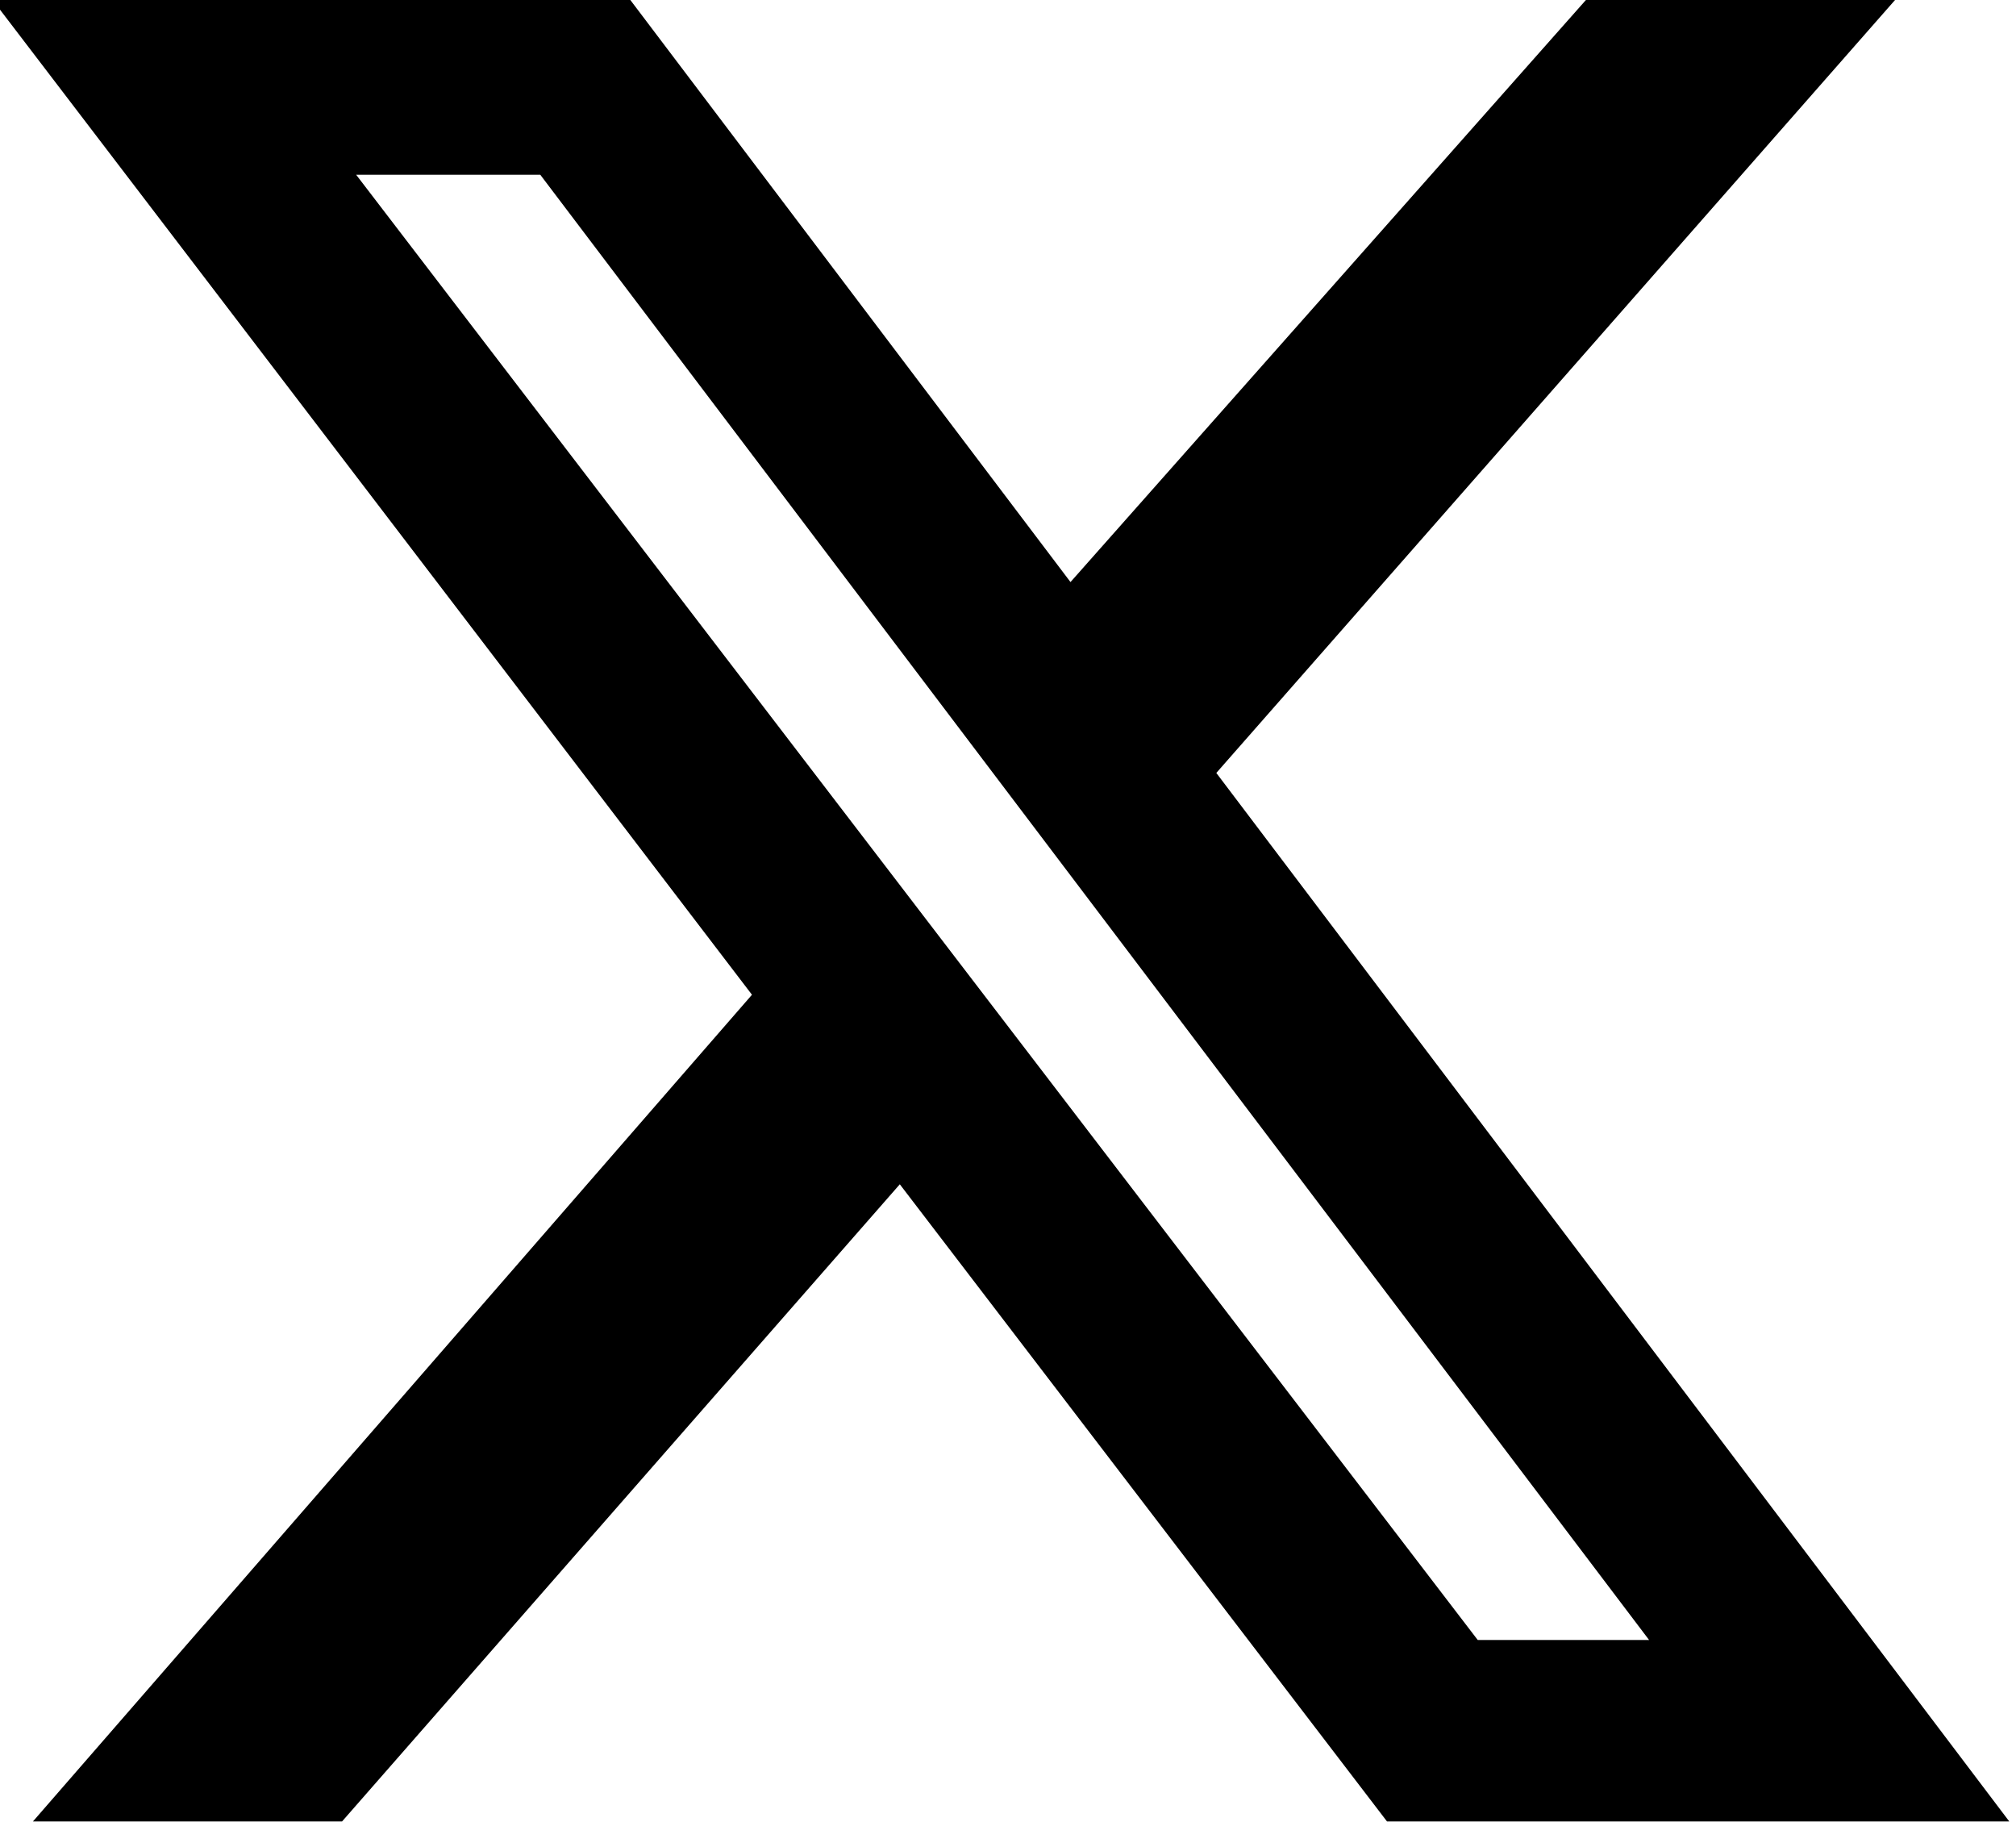
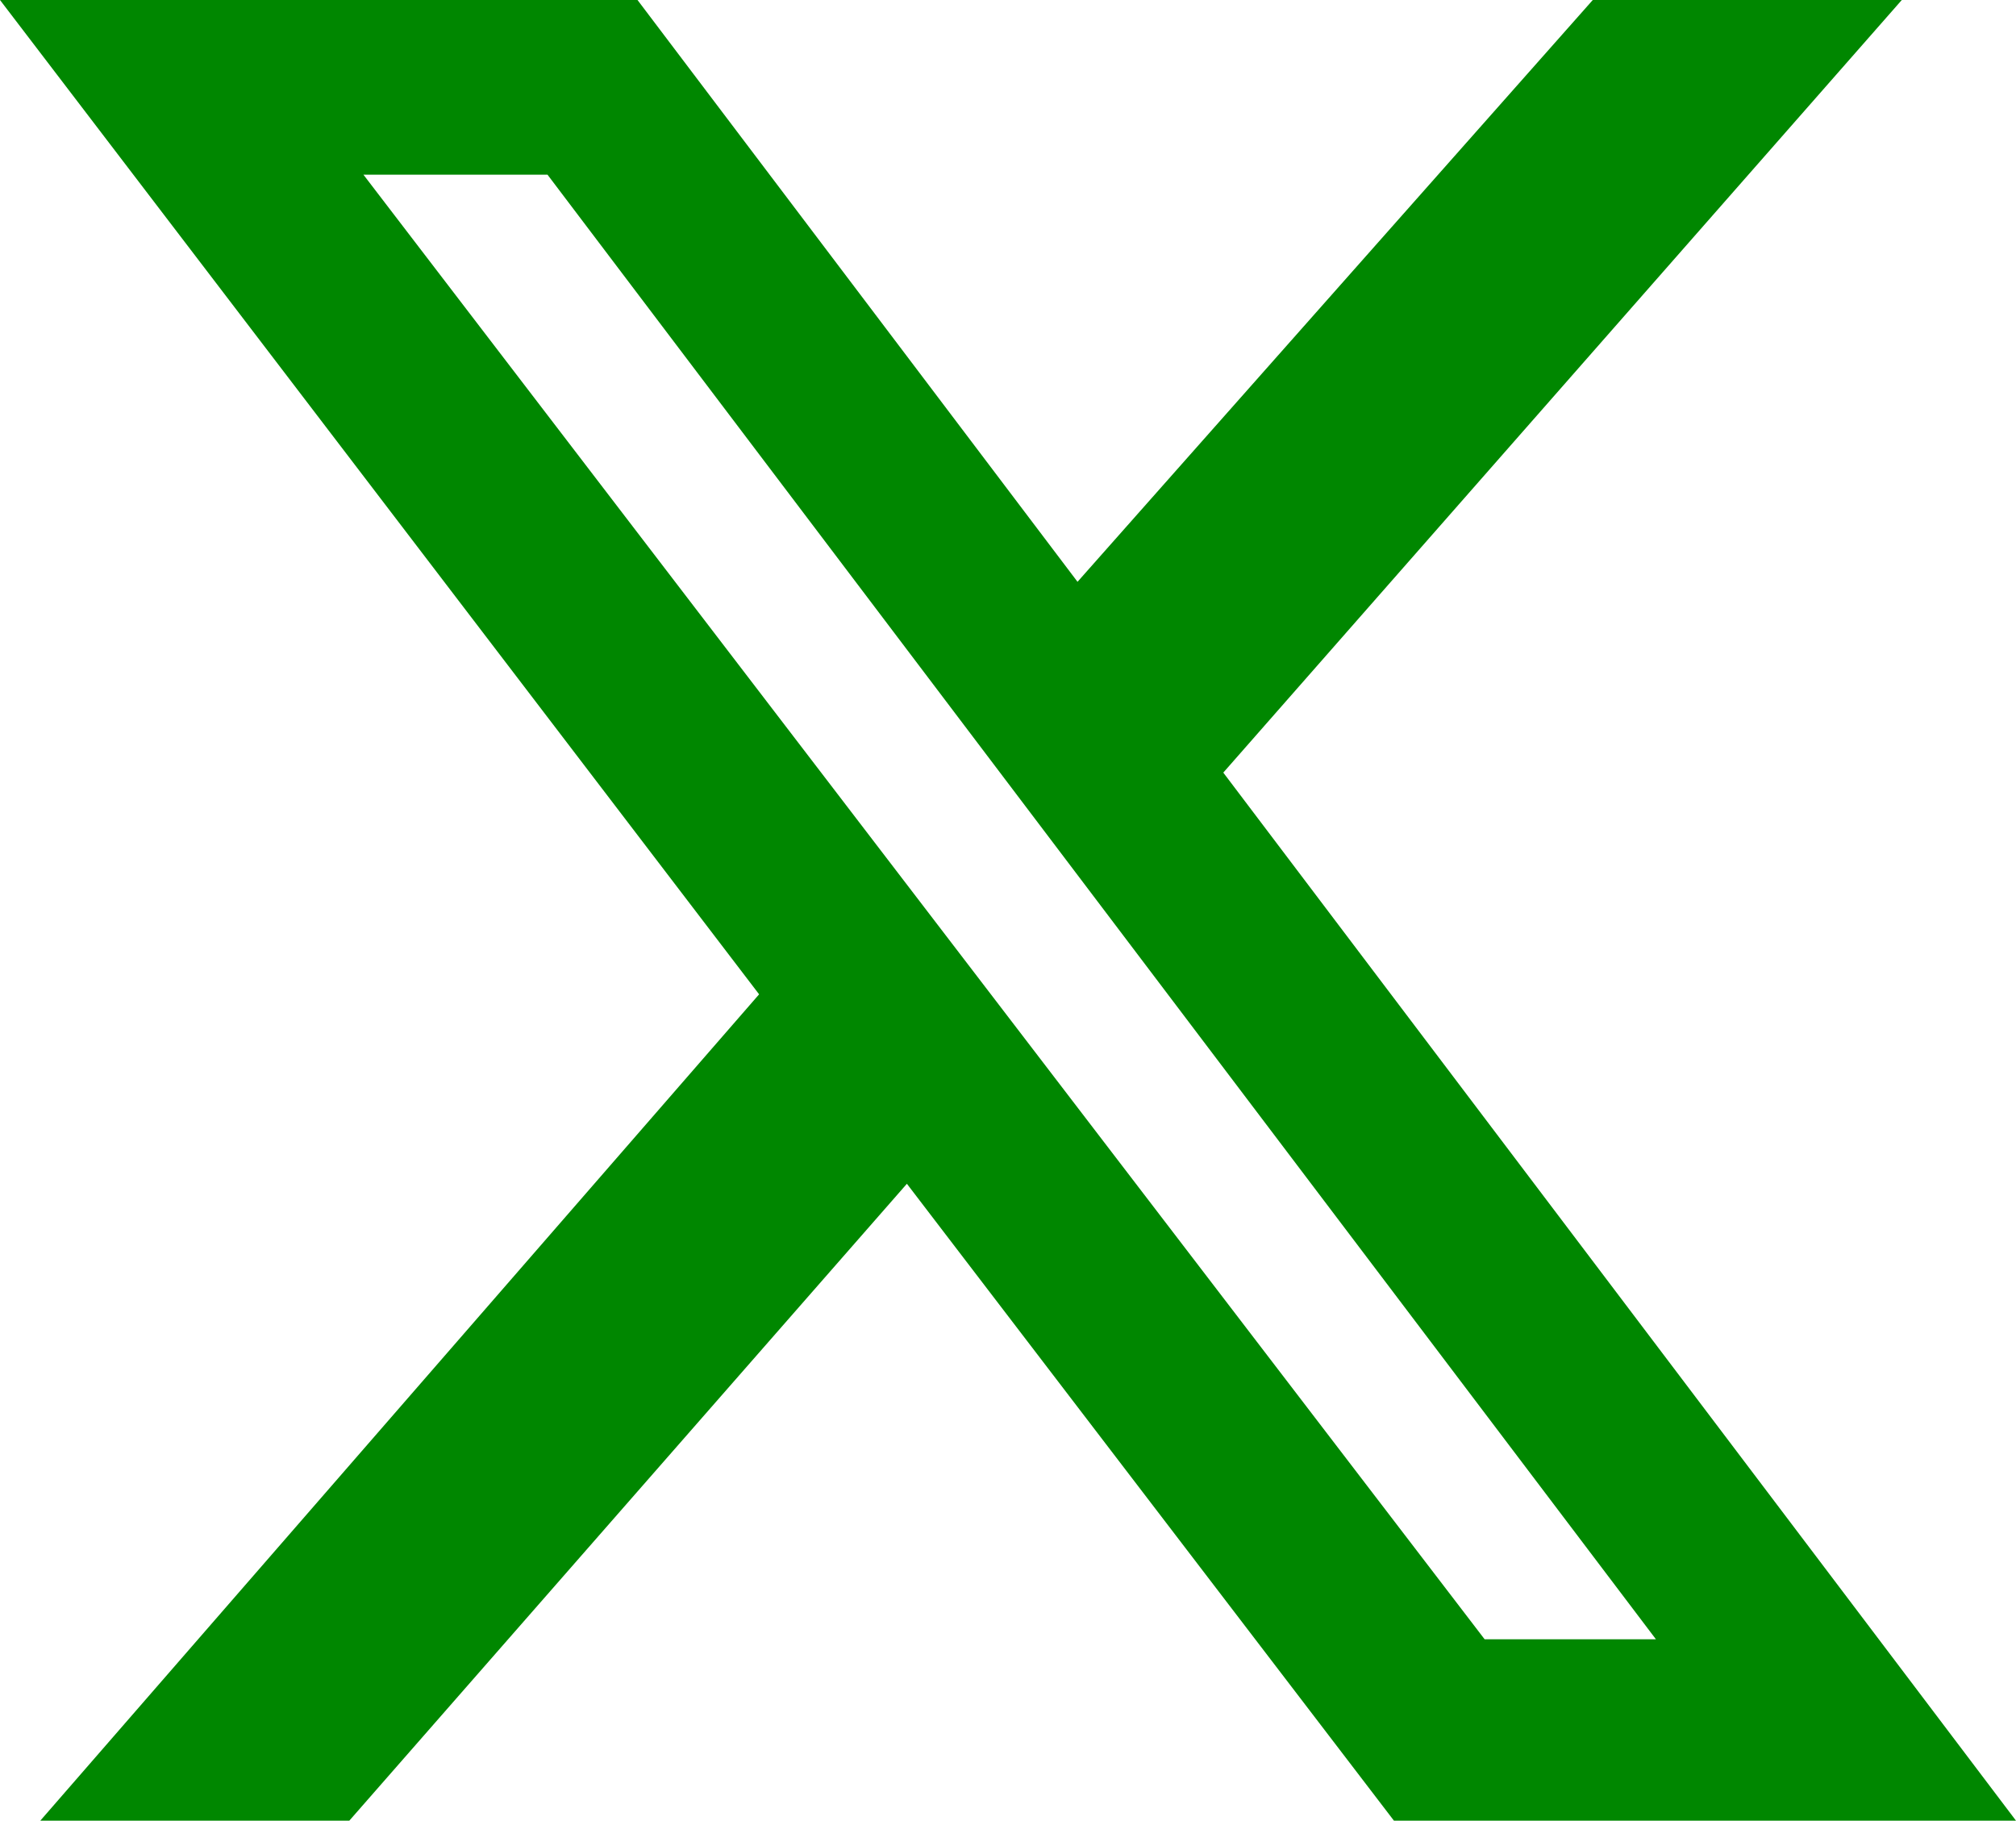
- <svg xmlns="http://www.w3.org/2000/svg" width="300" height="271">
-   <path d="m236 0h46l-101 115 118 156h-92.6l-72.5-94.8-83 94.8h-46l107-123-113-148h94.9l65.5 86.6zm-16.1 244h25.5l-165-218h-27.4z" />
+ <svg xmlns="http://www.w3.org/2000/svg" xml:space="preserve" width="79.401mm" height="71.702mm" version="1.1" style="shape-rendering:geometricPrecision; text-rendering:geometricPrecision; image-rendering:optimizeQuality; fill-rule:evenodd; clip-rule:evenodd" viewBox="0 0 3149.85 2844.42">
+   <defs>
+     <style type="text/css">
+    
+     .fil0 {fill:#008700;fill-rule:nonzero}
+    
+   </style>
+   </defs>
+   <g id="Layer_x0020_1">
+     <path class="fil0" d="M2488.6 0l482.81 0 -1060.1 1207.04 1238.53 1637.38 -971.93 -0 -760.96 -995.02 -871.17 995.02 -482.81 0 1123.07 -1291.01 -1186.05 -1553.41 996.07 0 687.49 908.95 805.05 -908.95zm-168.99 2561.02l267.65 0 -1731.84 -2288.13 -287.59 0 1751.78 2288.13z" />
+   </g>
</svg>
